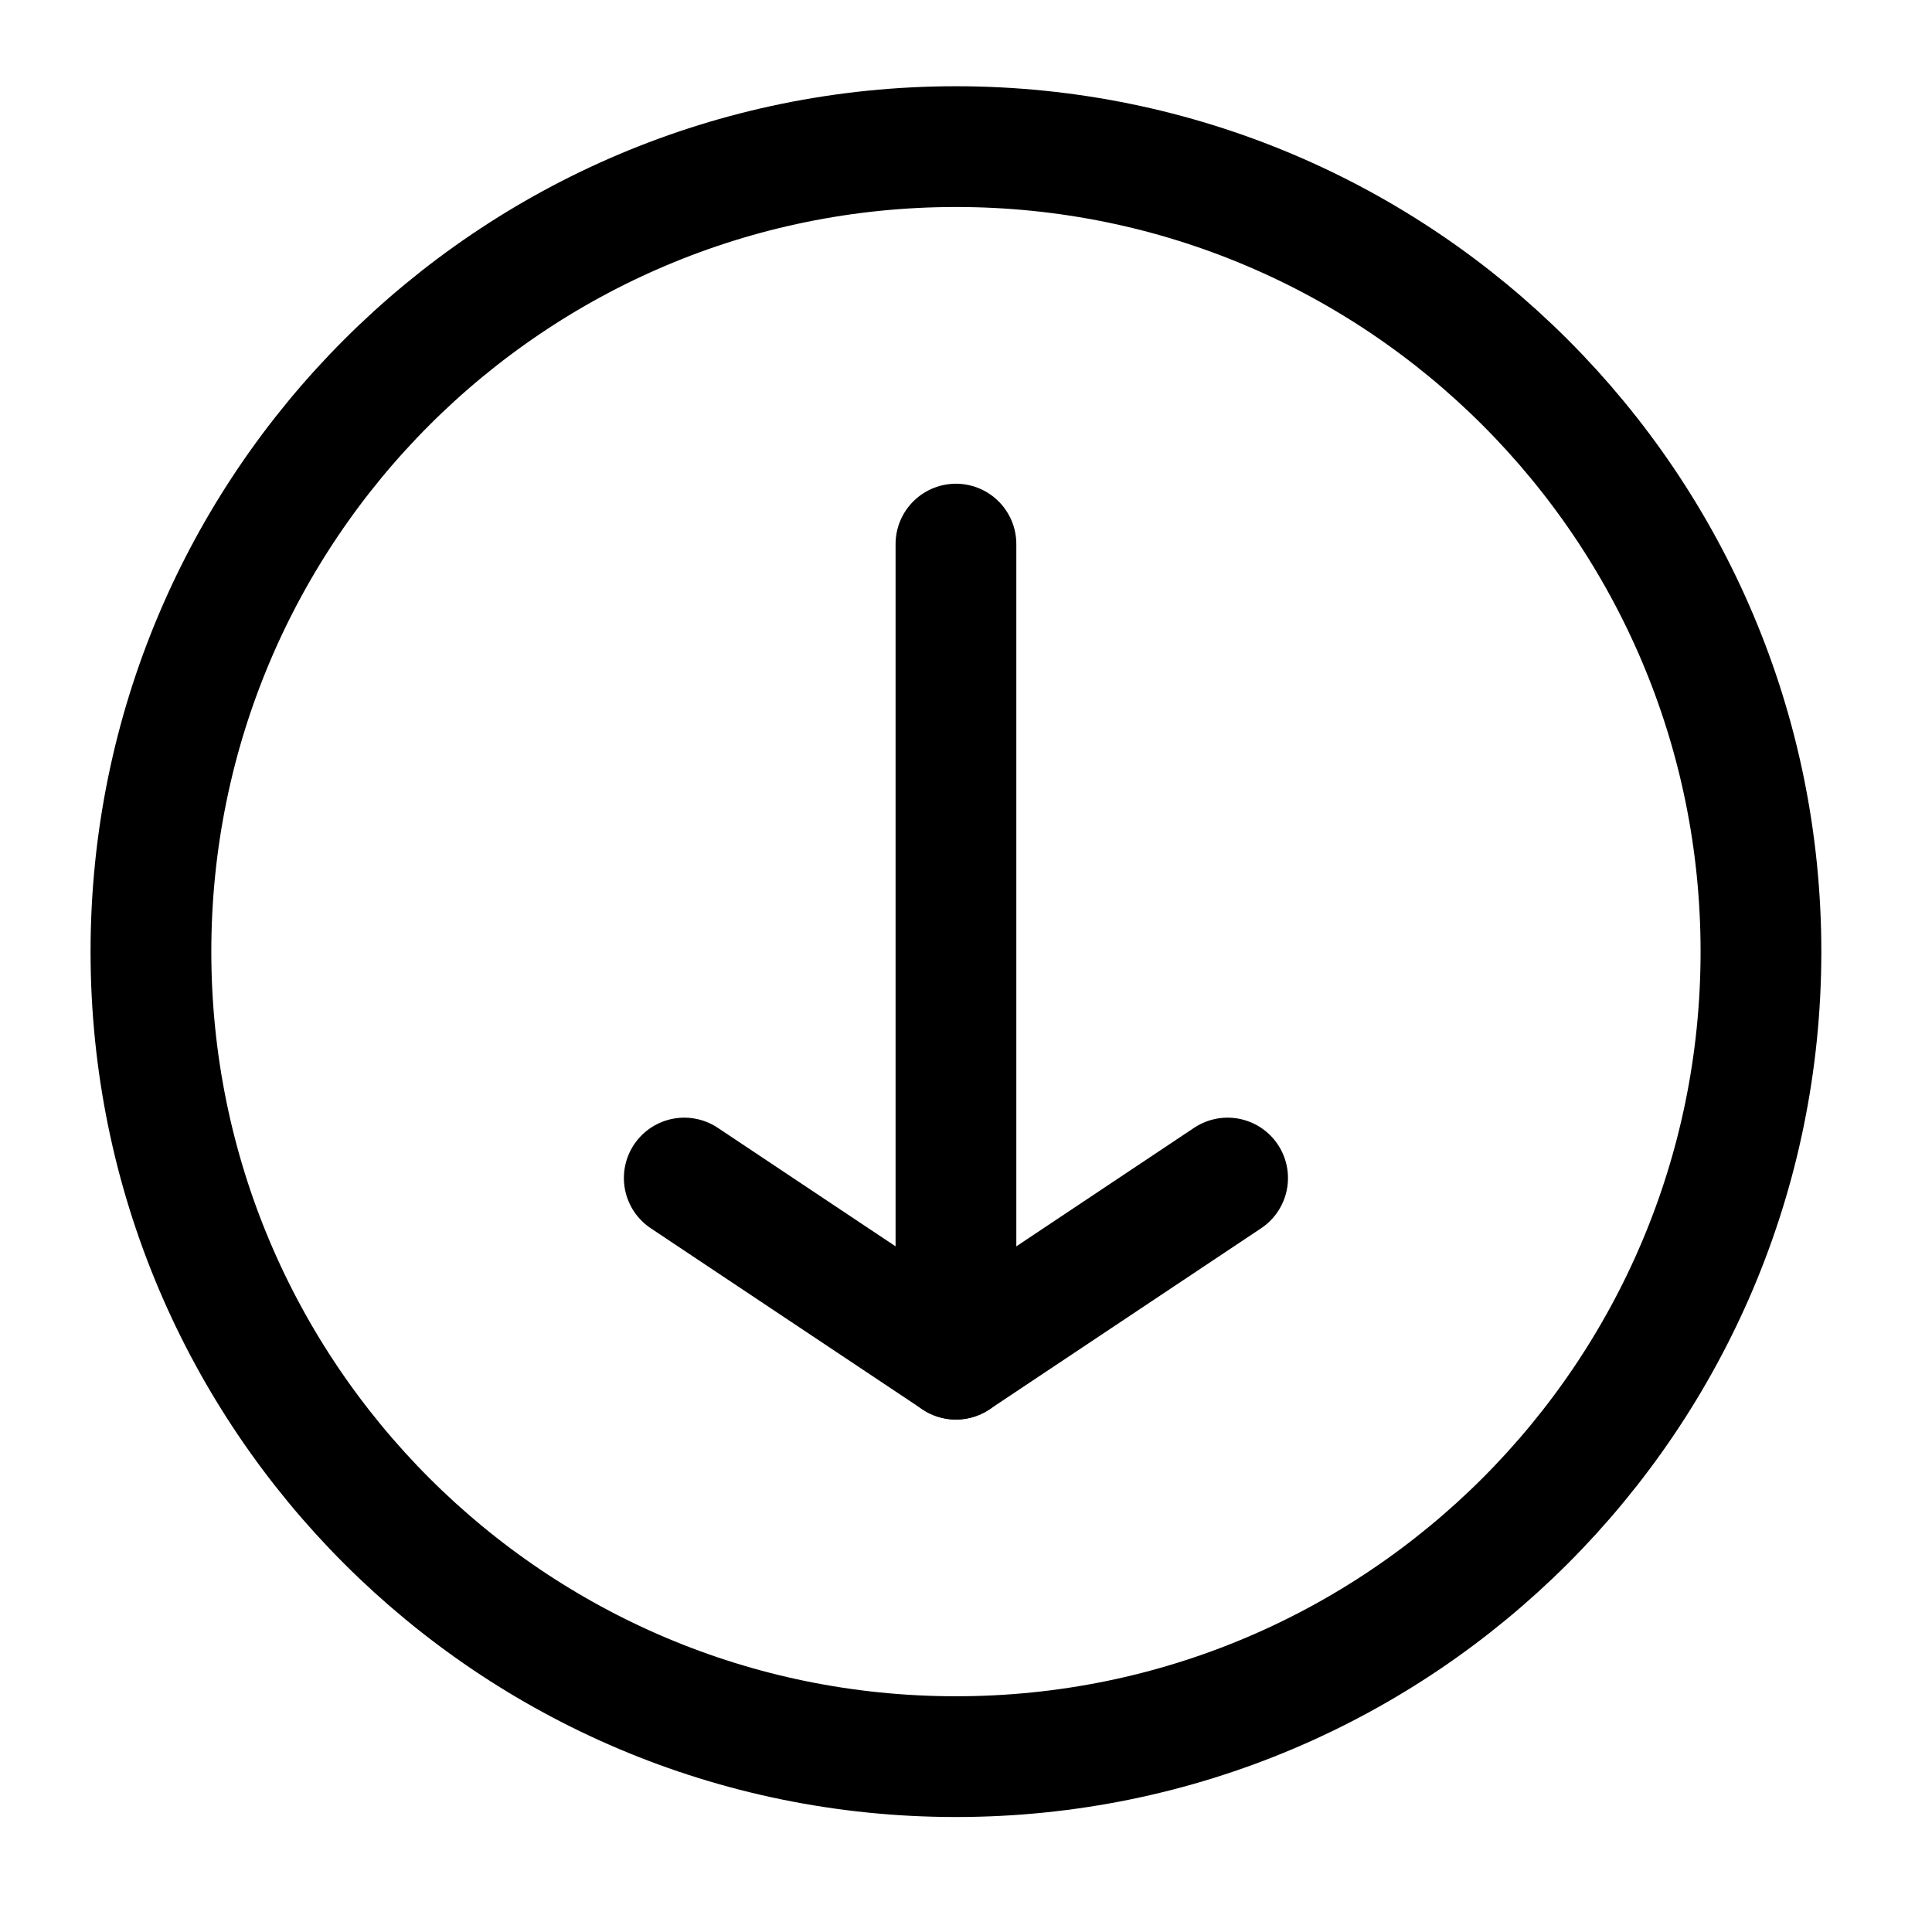
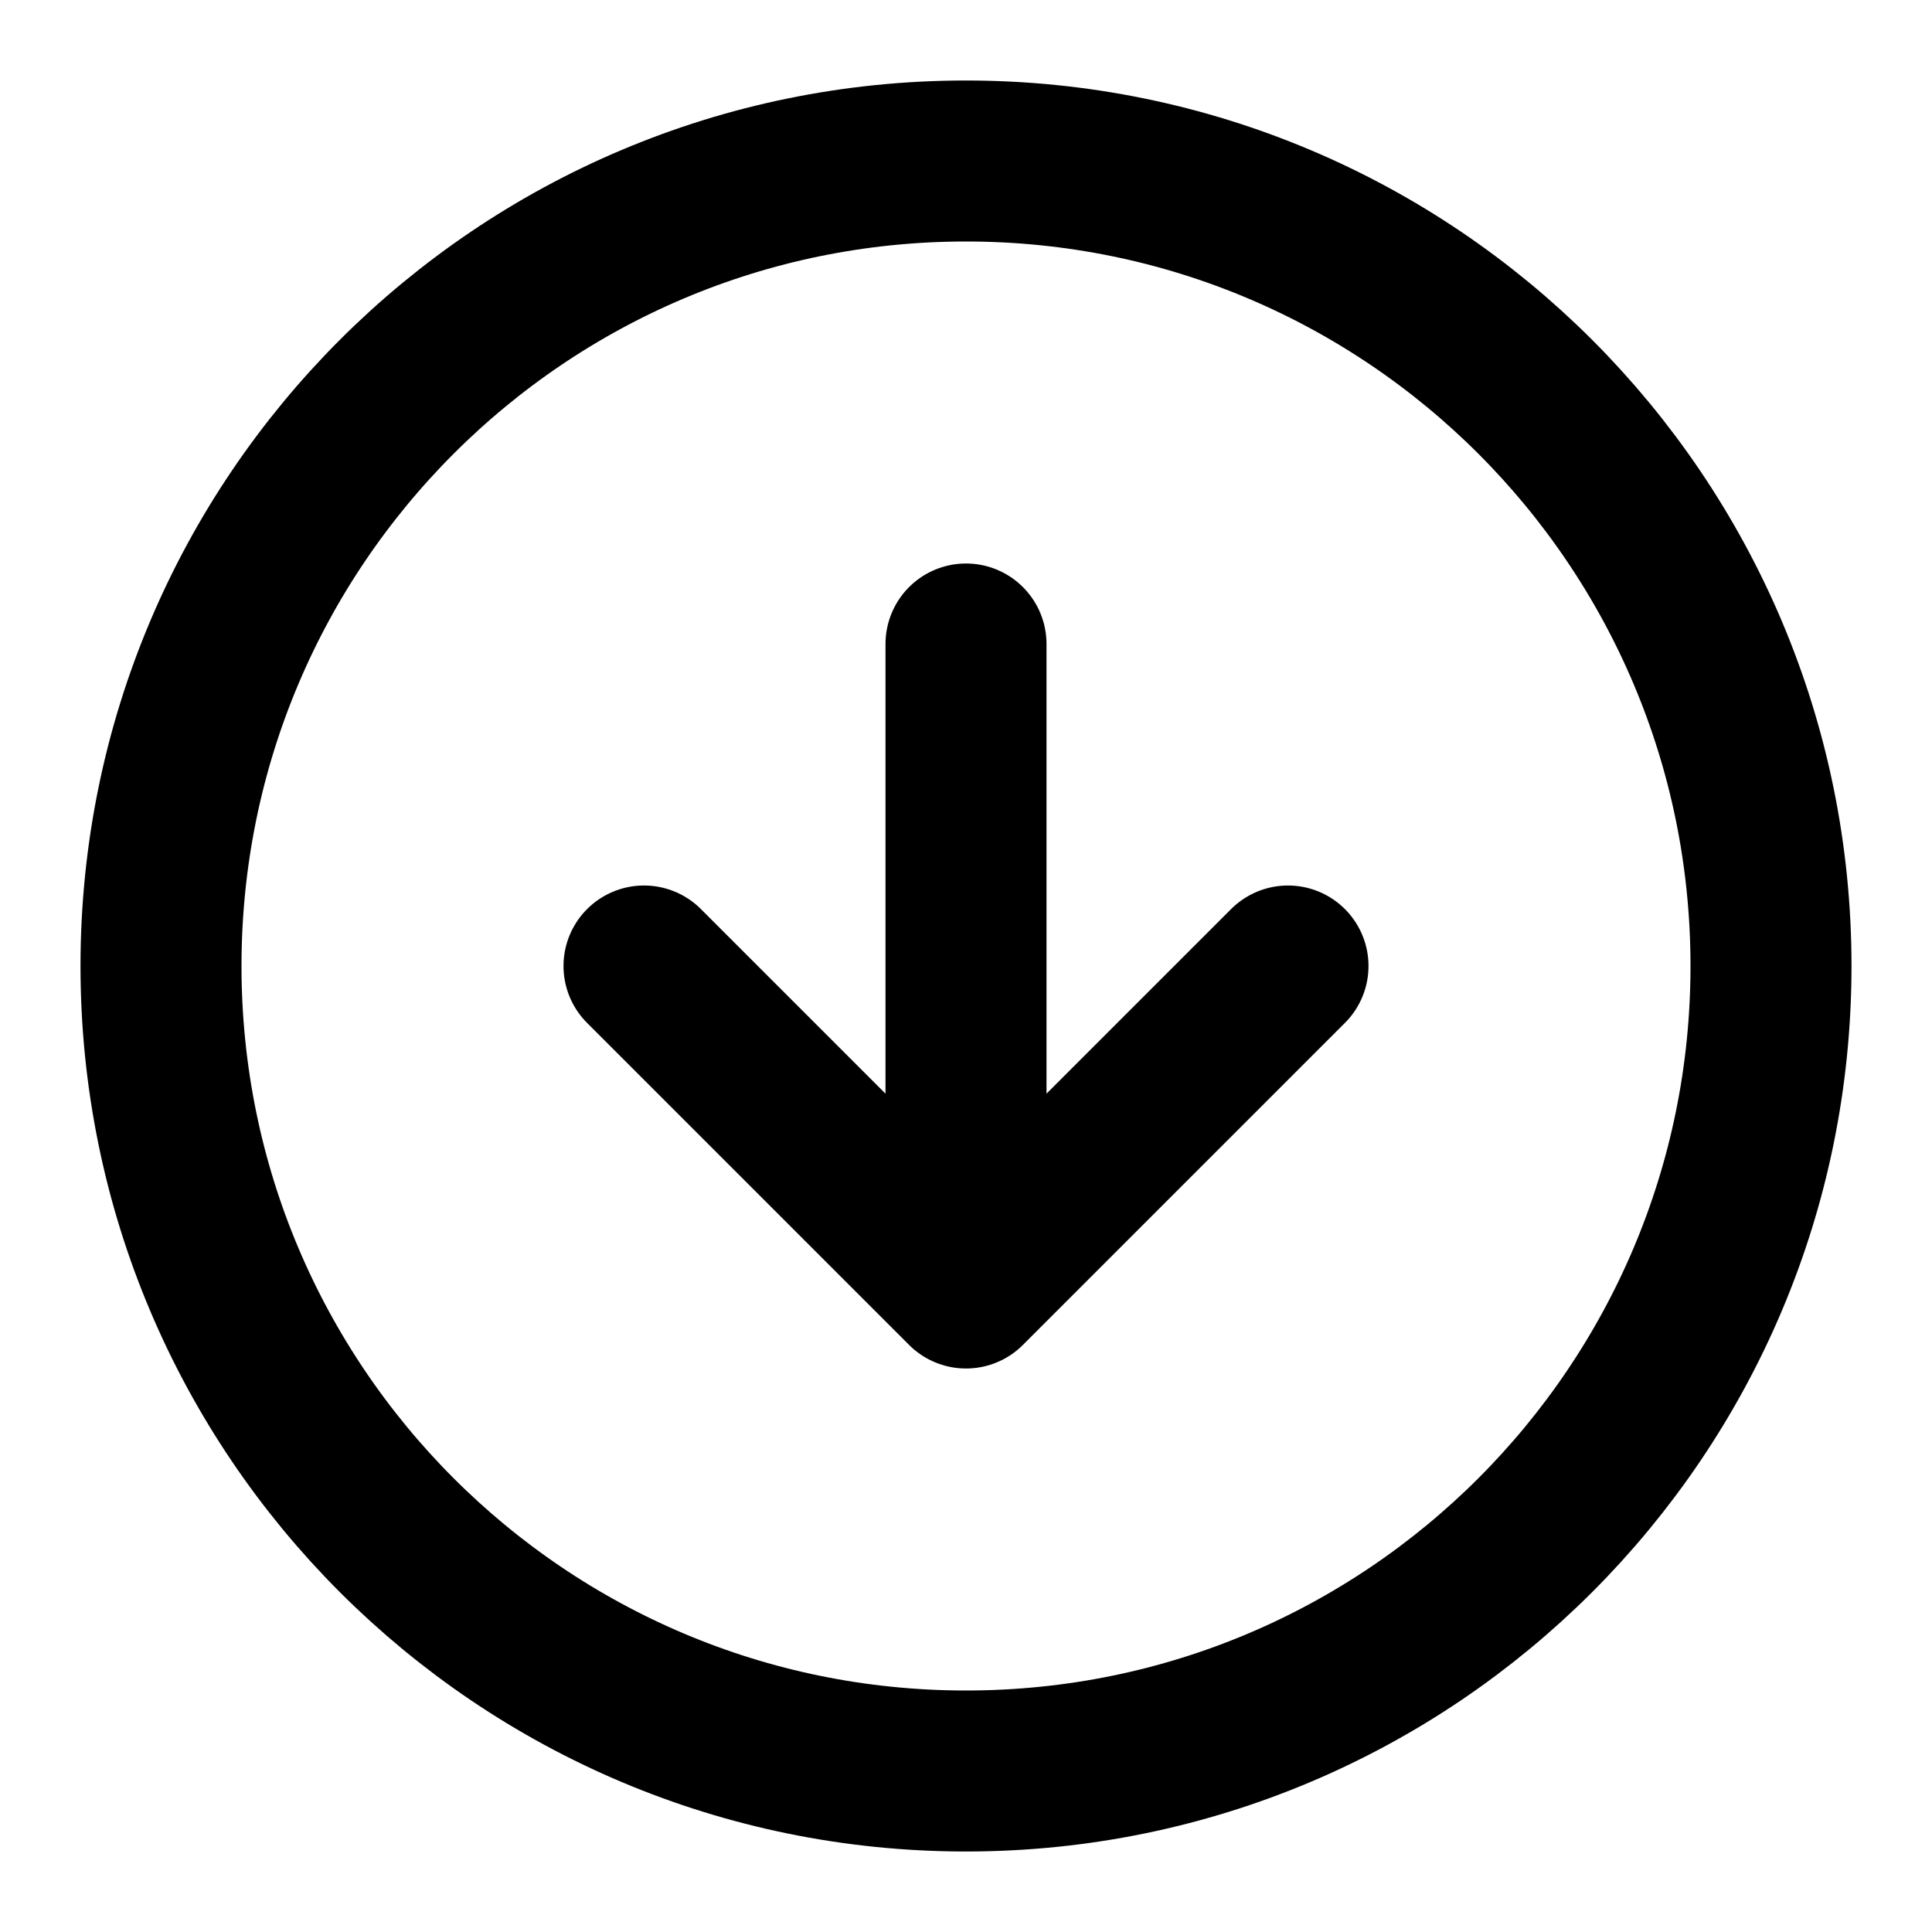
- <svg xmlns="http://www.w3.org/2000/svg" width="800px" height="800px" viewBox="0 0 64 64" fill="none">
-   <g id="SVGRepo_bgCarrier" stroke-width="0" />
-   <g id="SVGRepo_tracerCarrier" stroke-linecap="round" stroke-linejoin="round" />
-   <g id="SVGRepo_iconCarrier">
-     <path d="M31.667 45.024V18.024" stroke="#000000" stroke-width="4" stroke-linecap="round" stroke-linejoin="round" />
-     <path d="M22.667 39.024L31.667 45.024L40.666 39.024" stroke="#000000" stroke-width="4" stroke-linecap="round" stroke-linejoin="round" />
-     <path d="M31.667 58.191C46.395 58.191 58.334 46.252 58.334 31.524C58.334 16.796 46.395 4.857 31.667 4.857C16.939 4.857 5 16.796 5 31.524C5 46.252 16.939 58.191 31.667 58.191Z" stroke="#000000" stroke-width="4" stroke-linecap="round" stroke-linejoin="round" />
-   </g>
+ <svg xmlns="http://www.w3.org/2000/svg" width="40px" height="40px" viewBox="0 0 24 24" fill="none">
+   <path d="M8 12L12 16M12 16L16 12M12 16V8M22 12C22 17.523 17.523 22 12 22C6.477 22 2 17.523 2 12C2 6.477 6.477 2 12 2C17.523 2 22 6.477 22 12Z" stroke="#000000" stroke-width="2" stroke-linecap="round" stroke-linejoin="round" />
</svg>
